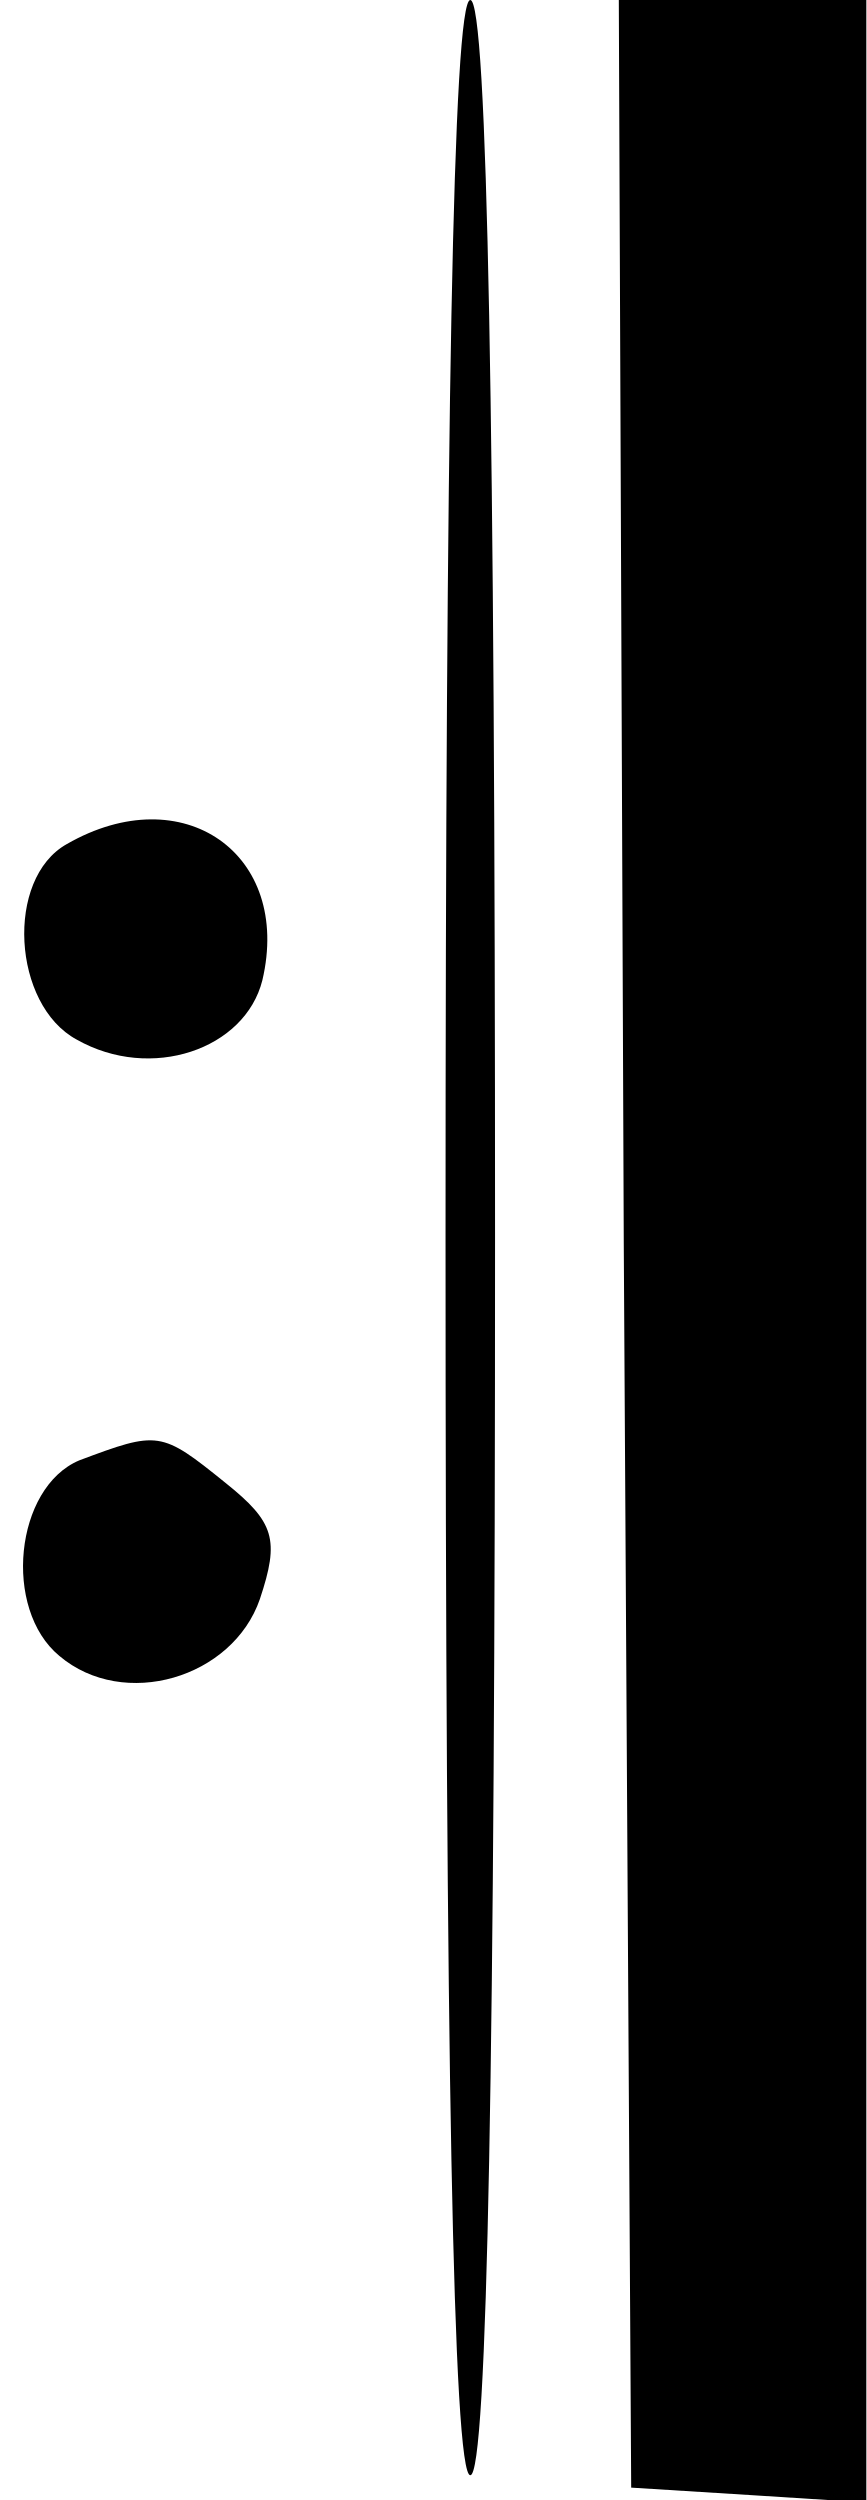
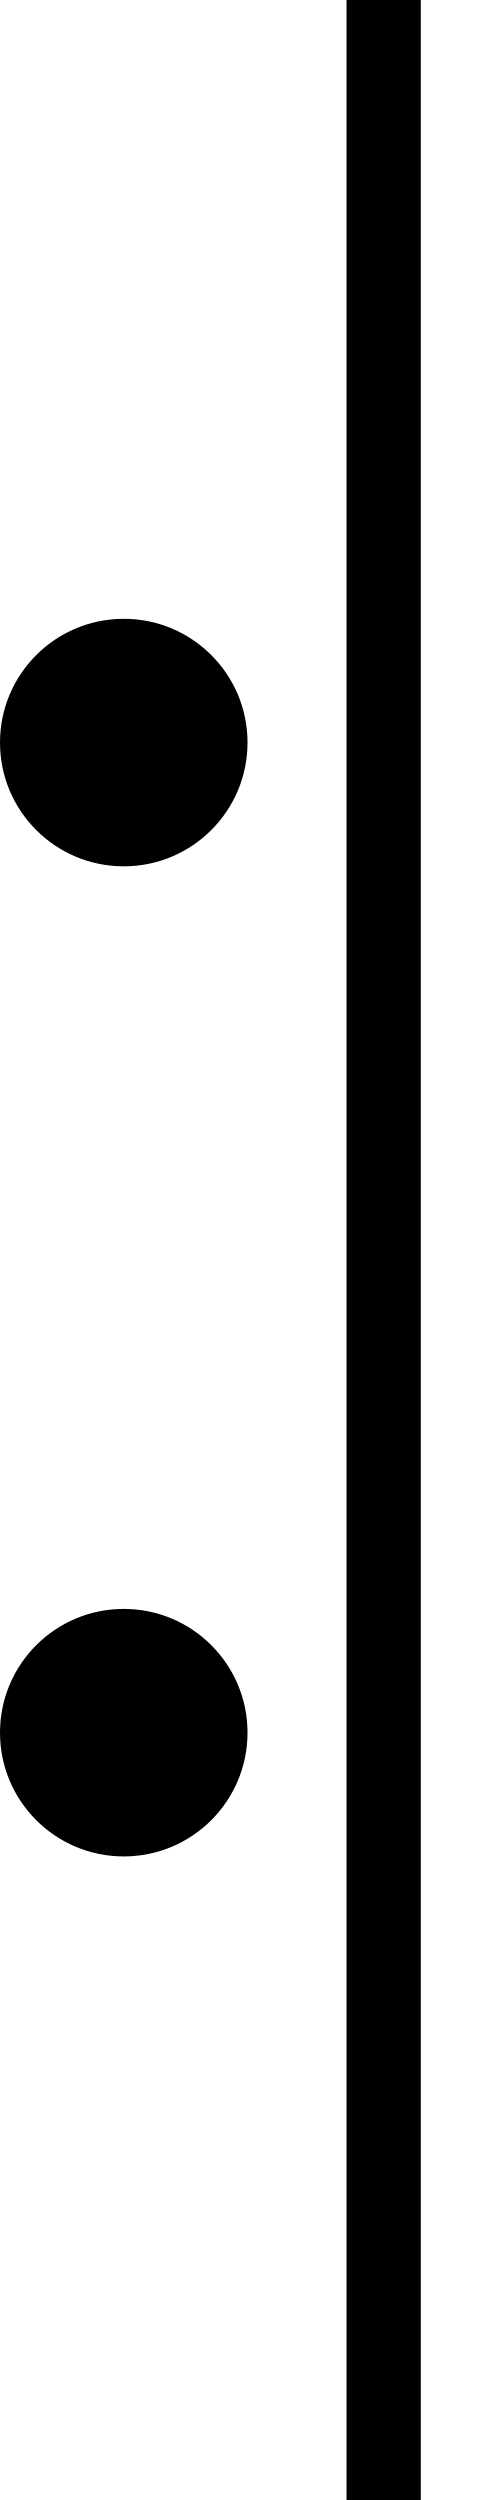
- <svg xmlns="http://www.w3.org/2000/svg" version="1.0" width="35pt" height="101pt" viewBox="9 0 35 101" preserveAspectRatio="xMidYMid meet">
-   <g transform="translate(0,101) scale(0.1,-0.1)" fill="#000000" stroke="none">
-     <path d="M270 510 c0 -327 3 -500 10 -500 7 0 10 173 10 500 0 327 -3 500 -10 500 -7 0 -10 -173 -10 -500z" />
-     <path d="M342 508 l3 -503 48 -3 47 -3 0 505 0 506 -50 0 -50 0 2 -502z" />
-     <path transform="translate(100 0)" d="M17 669 c-25 -14 -22 -65 4 -79 30 -17 68 -4 75 24 12 51 -32 82 -79 55z" />
-     <path transform="translate(100 0)" d="M22 420 c-26 -11 -31 -60 -8 -79 26 -22 70 -9 81 23 8 24 6 31 -14 47 -26 21 -27 21 -59 9z" />
-   </g>
+ <svg xmlns="http://www.w3.org/2000/svg" width="20" height="101" viewBox="14 0 20 101" fill="currentColor" role="img" aria-label="Fin de répétition">
+   <circle cx="19" cy="30" r="5" />
+   <circle cx="19" cy="70" r="5" />
+   <rect x="28" width="3" height="101" />
</svg>
